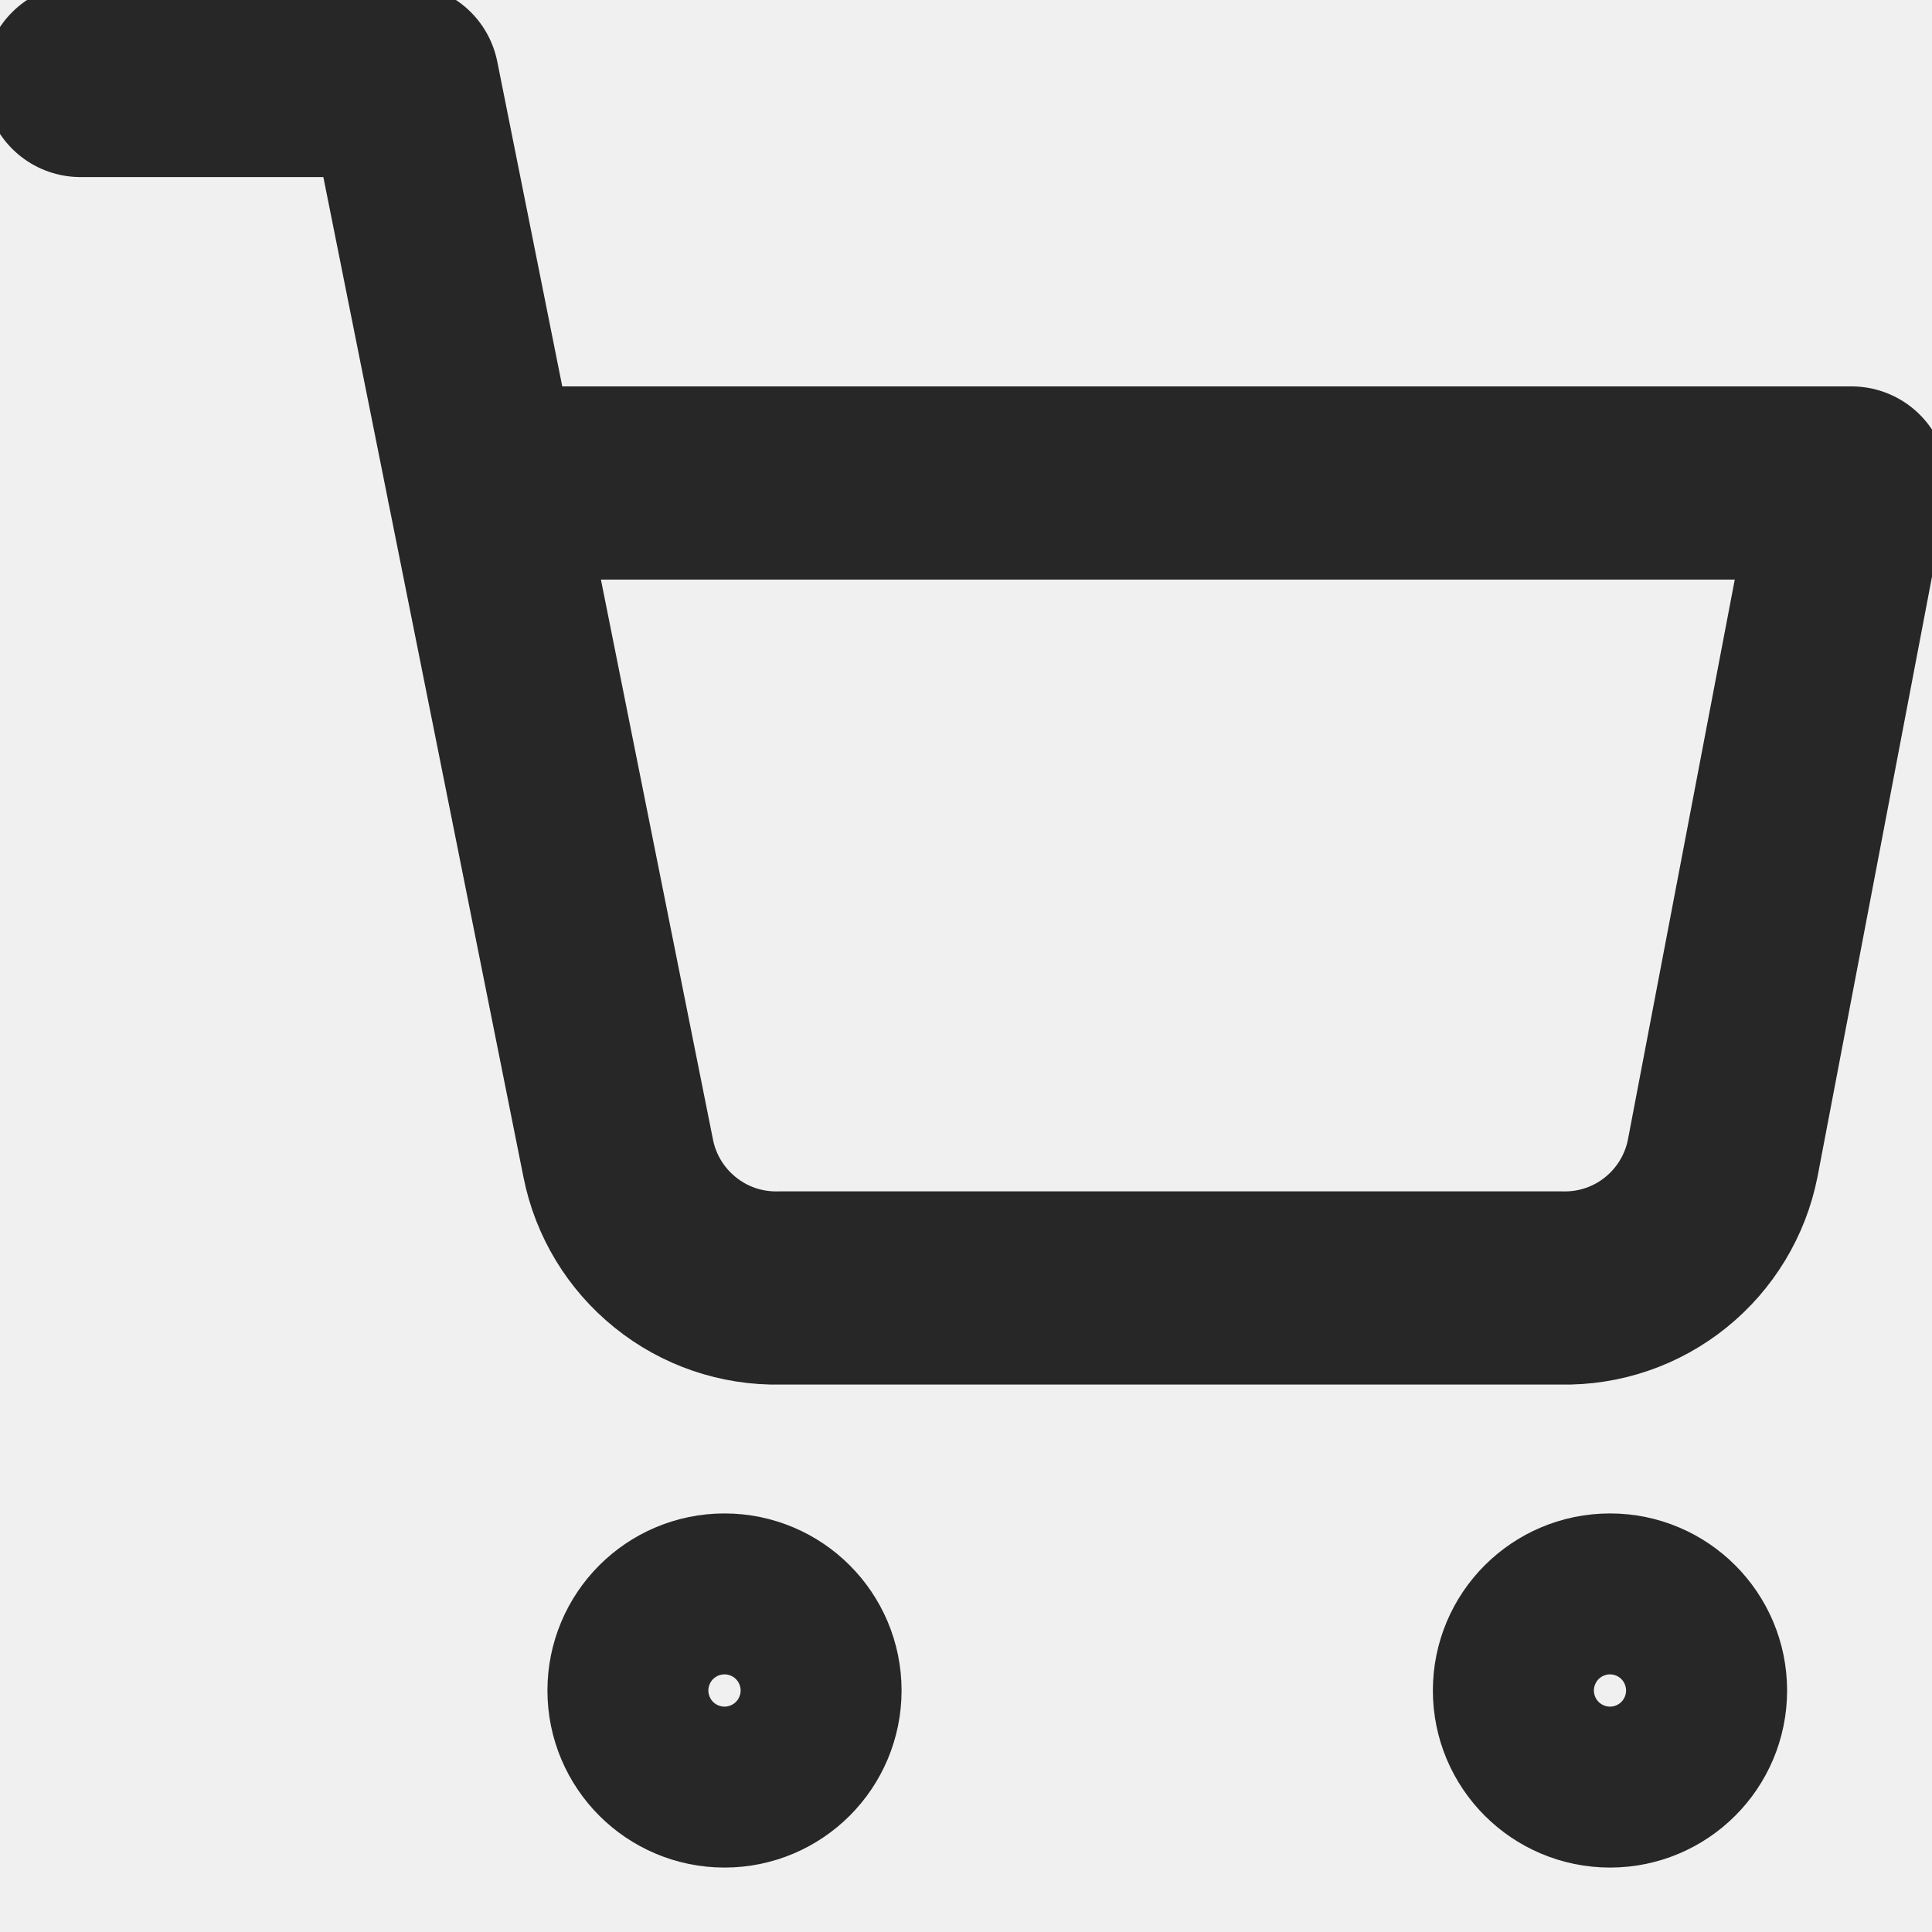
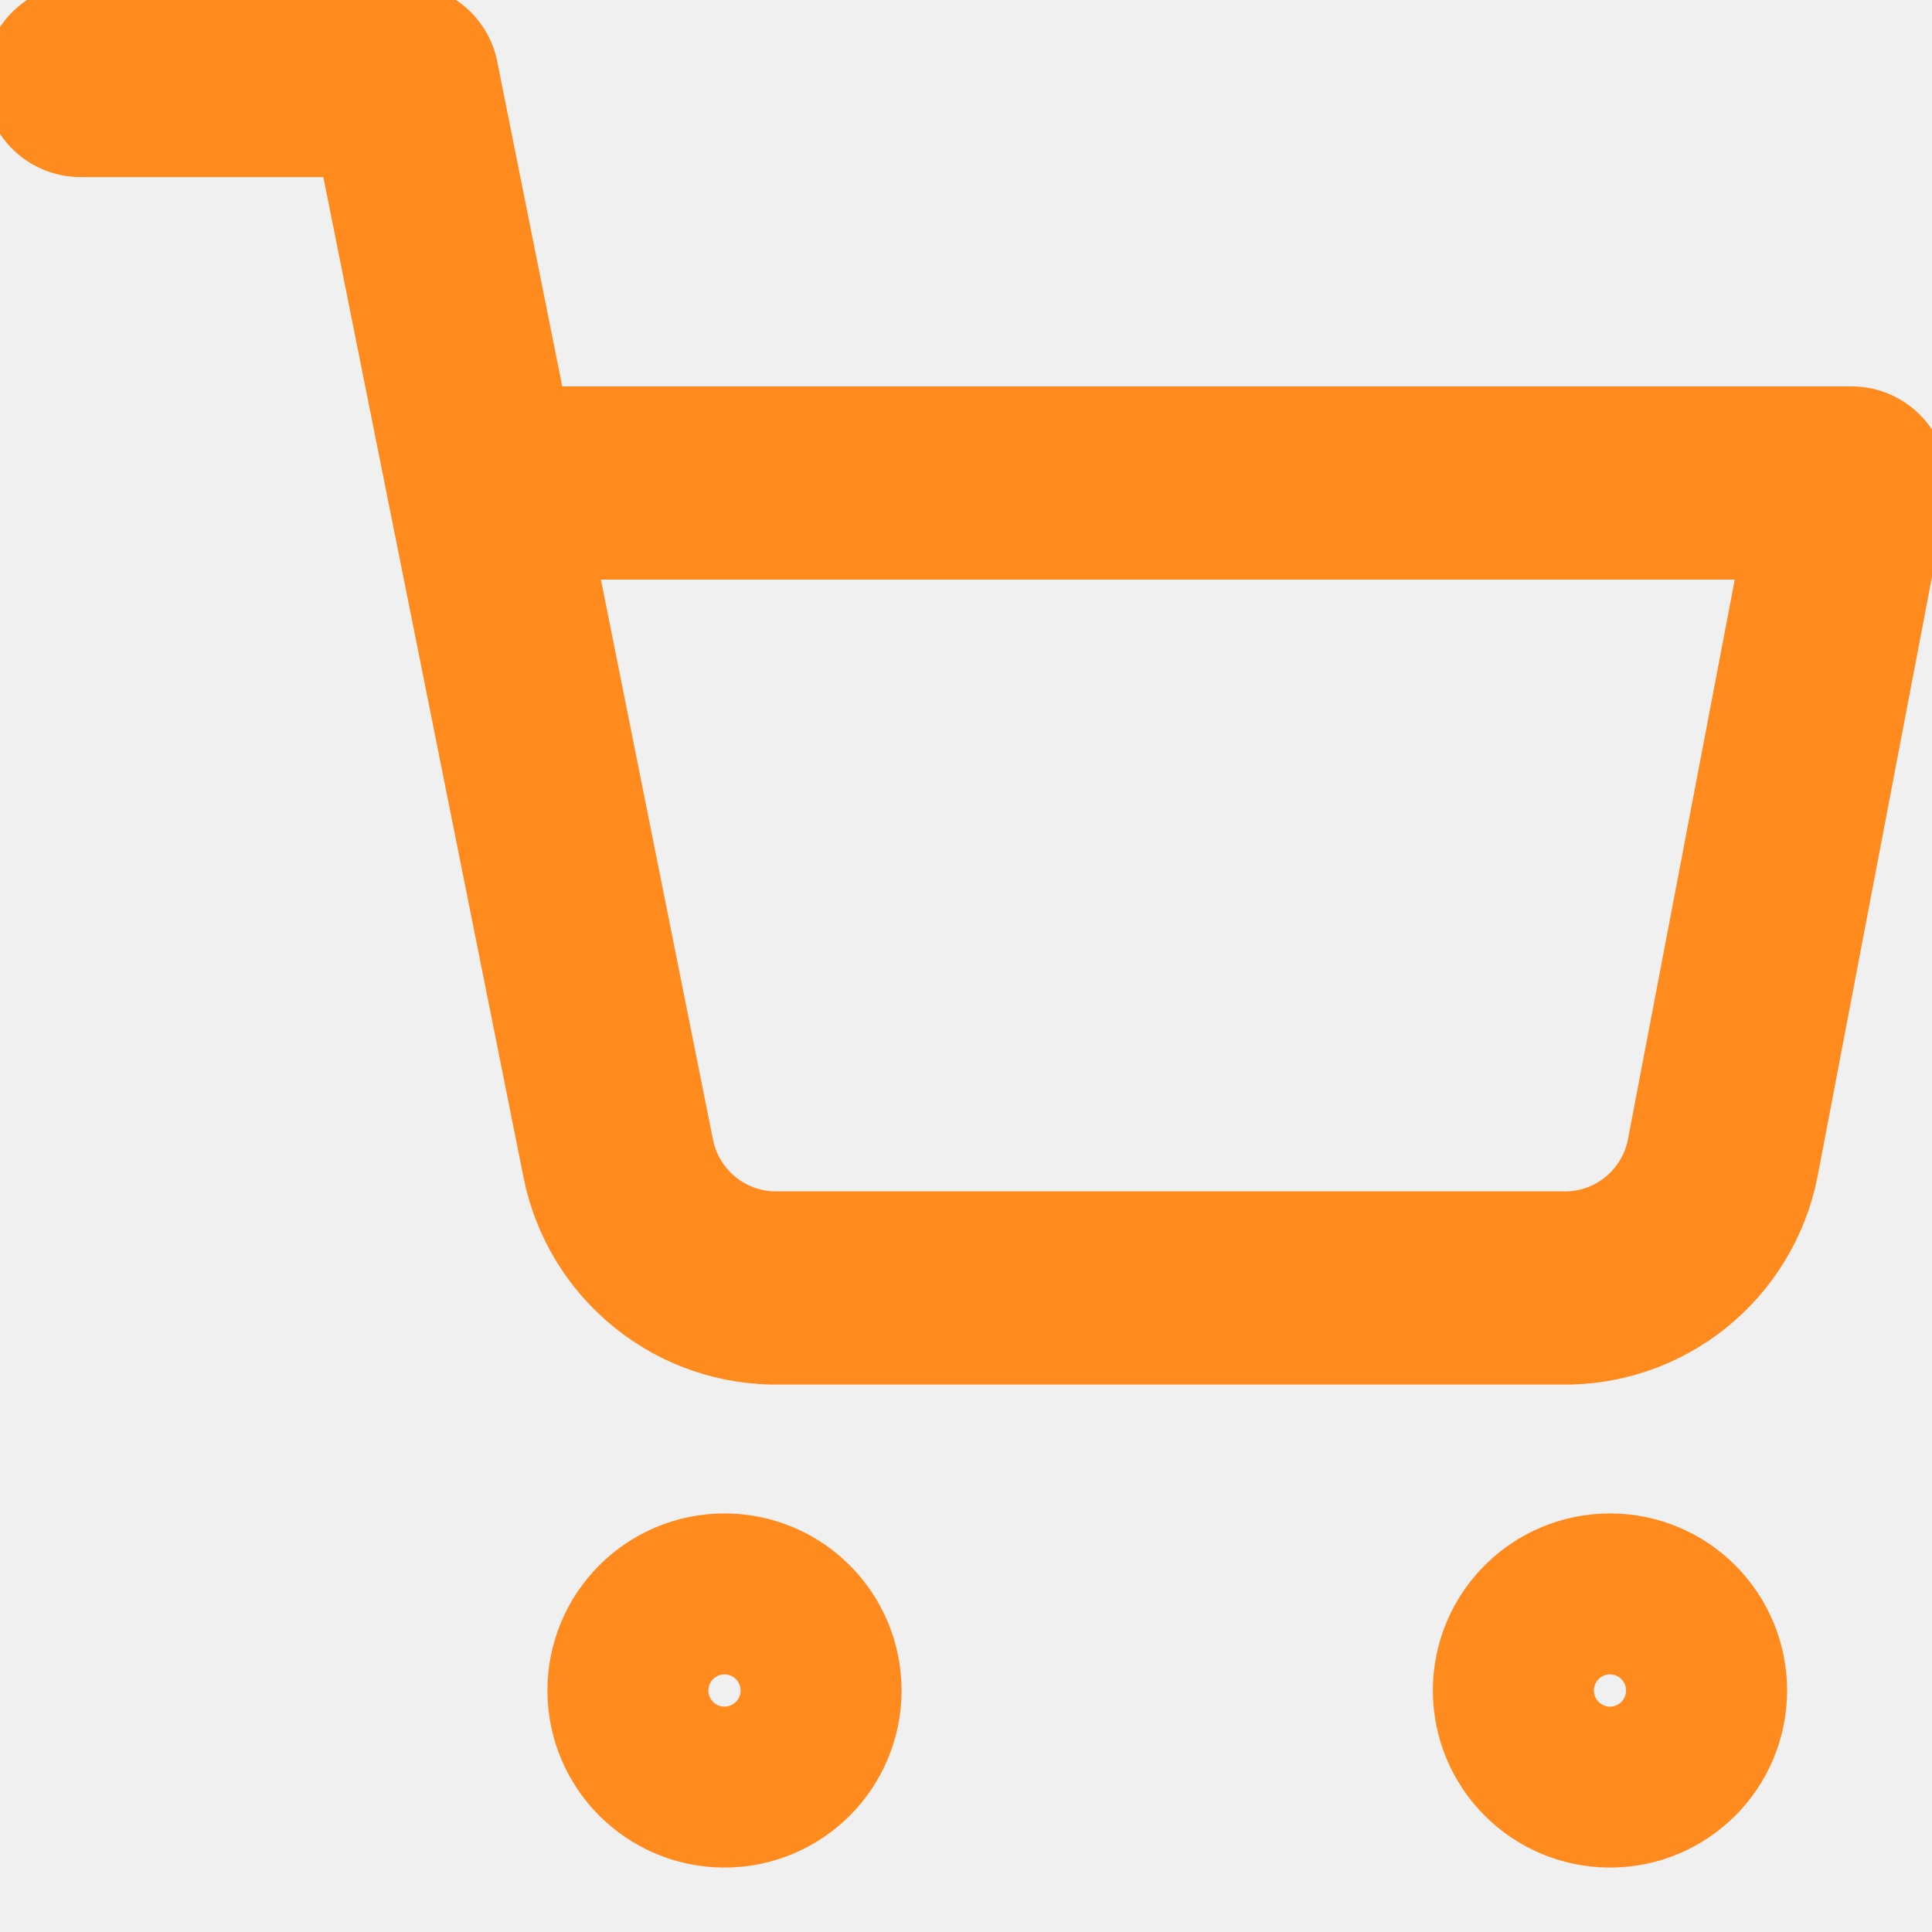
<svg xmlns="http://www.w3.org/2000/svg" width="20" height="20" viewBox="0 0 20 20" fill="none">
-   <g clip-path="url(#clip0_656_82)">
-     <path d="M7.5 18.333C7.96 18.333 8.333 17.96 8.333 17.5C8.333 17.04 7.96 16.667 7.5 16.667C7.04 16.667 6.667 17.04 6.667 17.5C6.667 17.96 7.04 18.333 7.5 18.333Z" stroke="#272727" stroke-width="2" stroke-linecap="round" stroke-linejoin="round" />
-     <path d="M16.667 18.333C17.127 18.333 17.5 17.96 17.5 17.5C17.5 17.04 17.127 16.667 16.667 16.667C16.206 16.667 15.833 17.04 15.833 17.5C15.833 17.96 16.206 18.333 16.667 18.333Z" stroke="#272727" stroke-width="2" stroke-linecap="round" stroke-linejoin="round" />
-     <path d="M0.833 0.833H4.167L6.4 11.992C6.476 12.375 6.685 12.72 6.99 12.965C7.294 13.211 7.676 13.341 8.067 13.333H16.167C16.558 13.341 16.939 13.211 17.244 12.965C17.548 12.72 17.757 12.375 17.833 11.992L19.167 5H5" stroke="#272727" stroke-width="2" stroke-linecap="round" stroke-linejoin="round" />
+   <g clip-path="url(#clip0_1043_25)">
+     <path d="M7.5 18.333C7.96 18.333 8.333 17.96 8.333 17.5C8.333 17.04 7.96 16.667 7.5 16.667C7.04 16.667 6.667 17.04 6.667 17.5C6.667 17.96 7.04 18.333 7.5 18.333Z" stroke="#FF8A1E" stroke-width="2" stroke-linecap="round" stroke-linejoin="round" />
+     <path d="M16.667 18.333C17.127 18.333 17.5 17.96 17.5 17.5C17.5 17.04 17.127 16.667 16.667 16.667C16.206 16.667 15.833 17.04 15.833 17.5C15.833 17.96 16.206 18.333 16.667 18.333Z" stroke="#FF8A1E" stroke-width="2" stroke-linecap="round" stroke-linejoin="round" />
+     <path d="M0.833 0.833H4.167L6.4 11.992C6.476 12.375 6.685 12.72 6.99 12.965C7.294 13.211 7.676 13.341 8.067 13.333H16.167C16.558 13.341 16.939 13.211 17.244 12.965C17.548 12.72 17.757 12.375 17.833 11.992L19.167 5H5" stroke="#FF8A1E" stroke-width="2" stroke-linecap="round" stroke-linejoin="round" />
  </g>
  <defs>
-     <clipPath id="clip0_656_82">
+     <clipPath id="clip0_1043_25">
      <rect width="20" height="20" fill="white" />
    </clipPath>
  </defs>
</svg>
